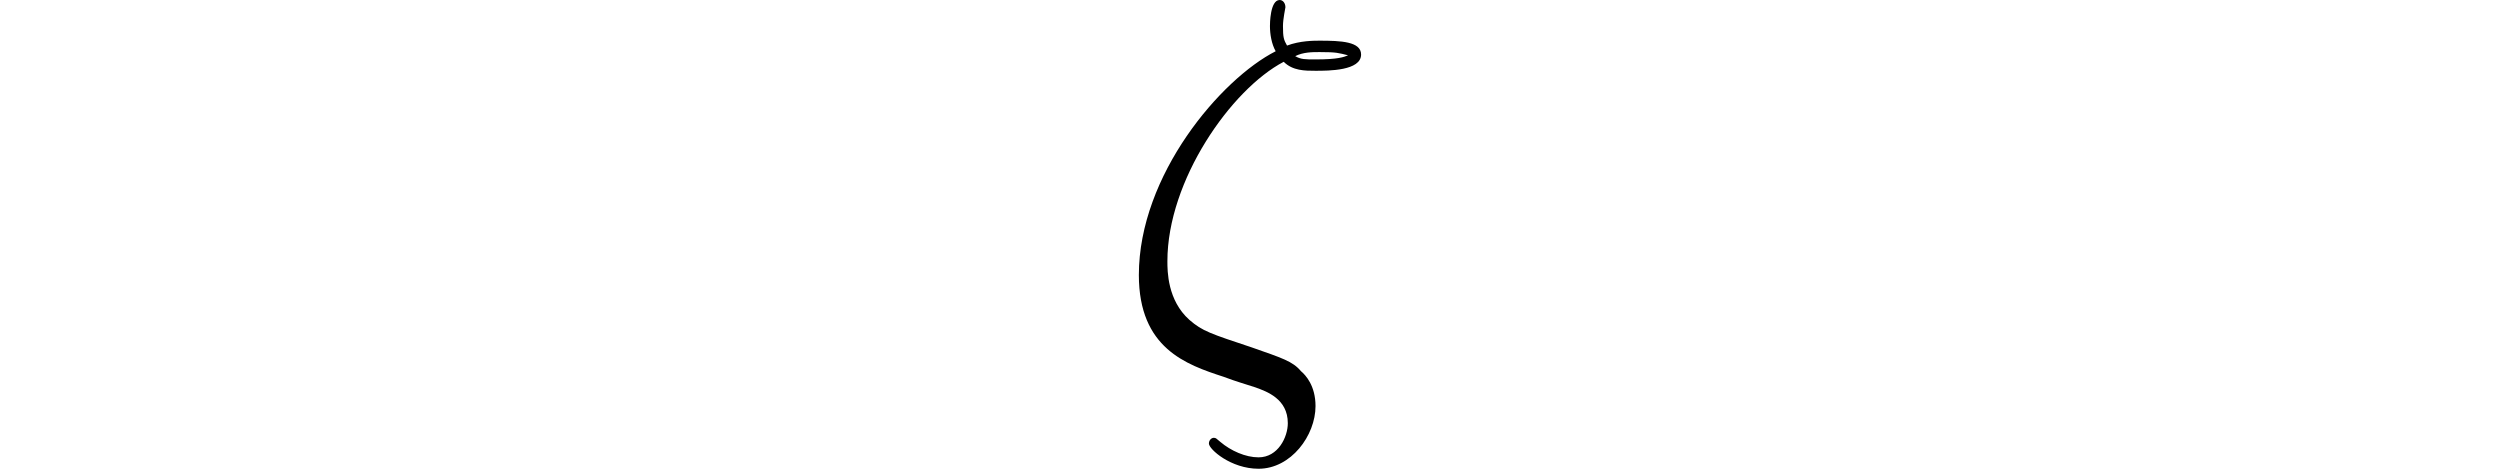
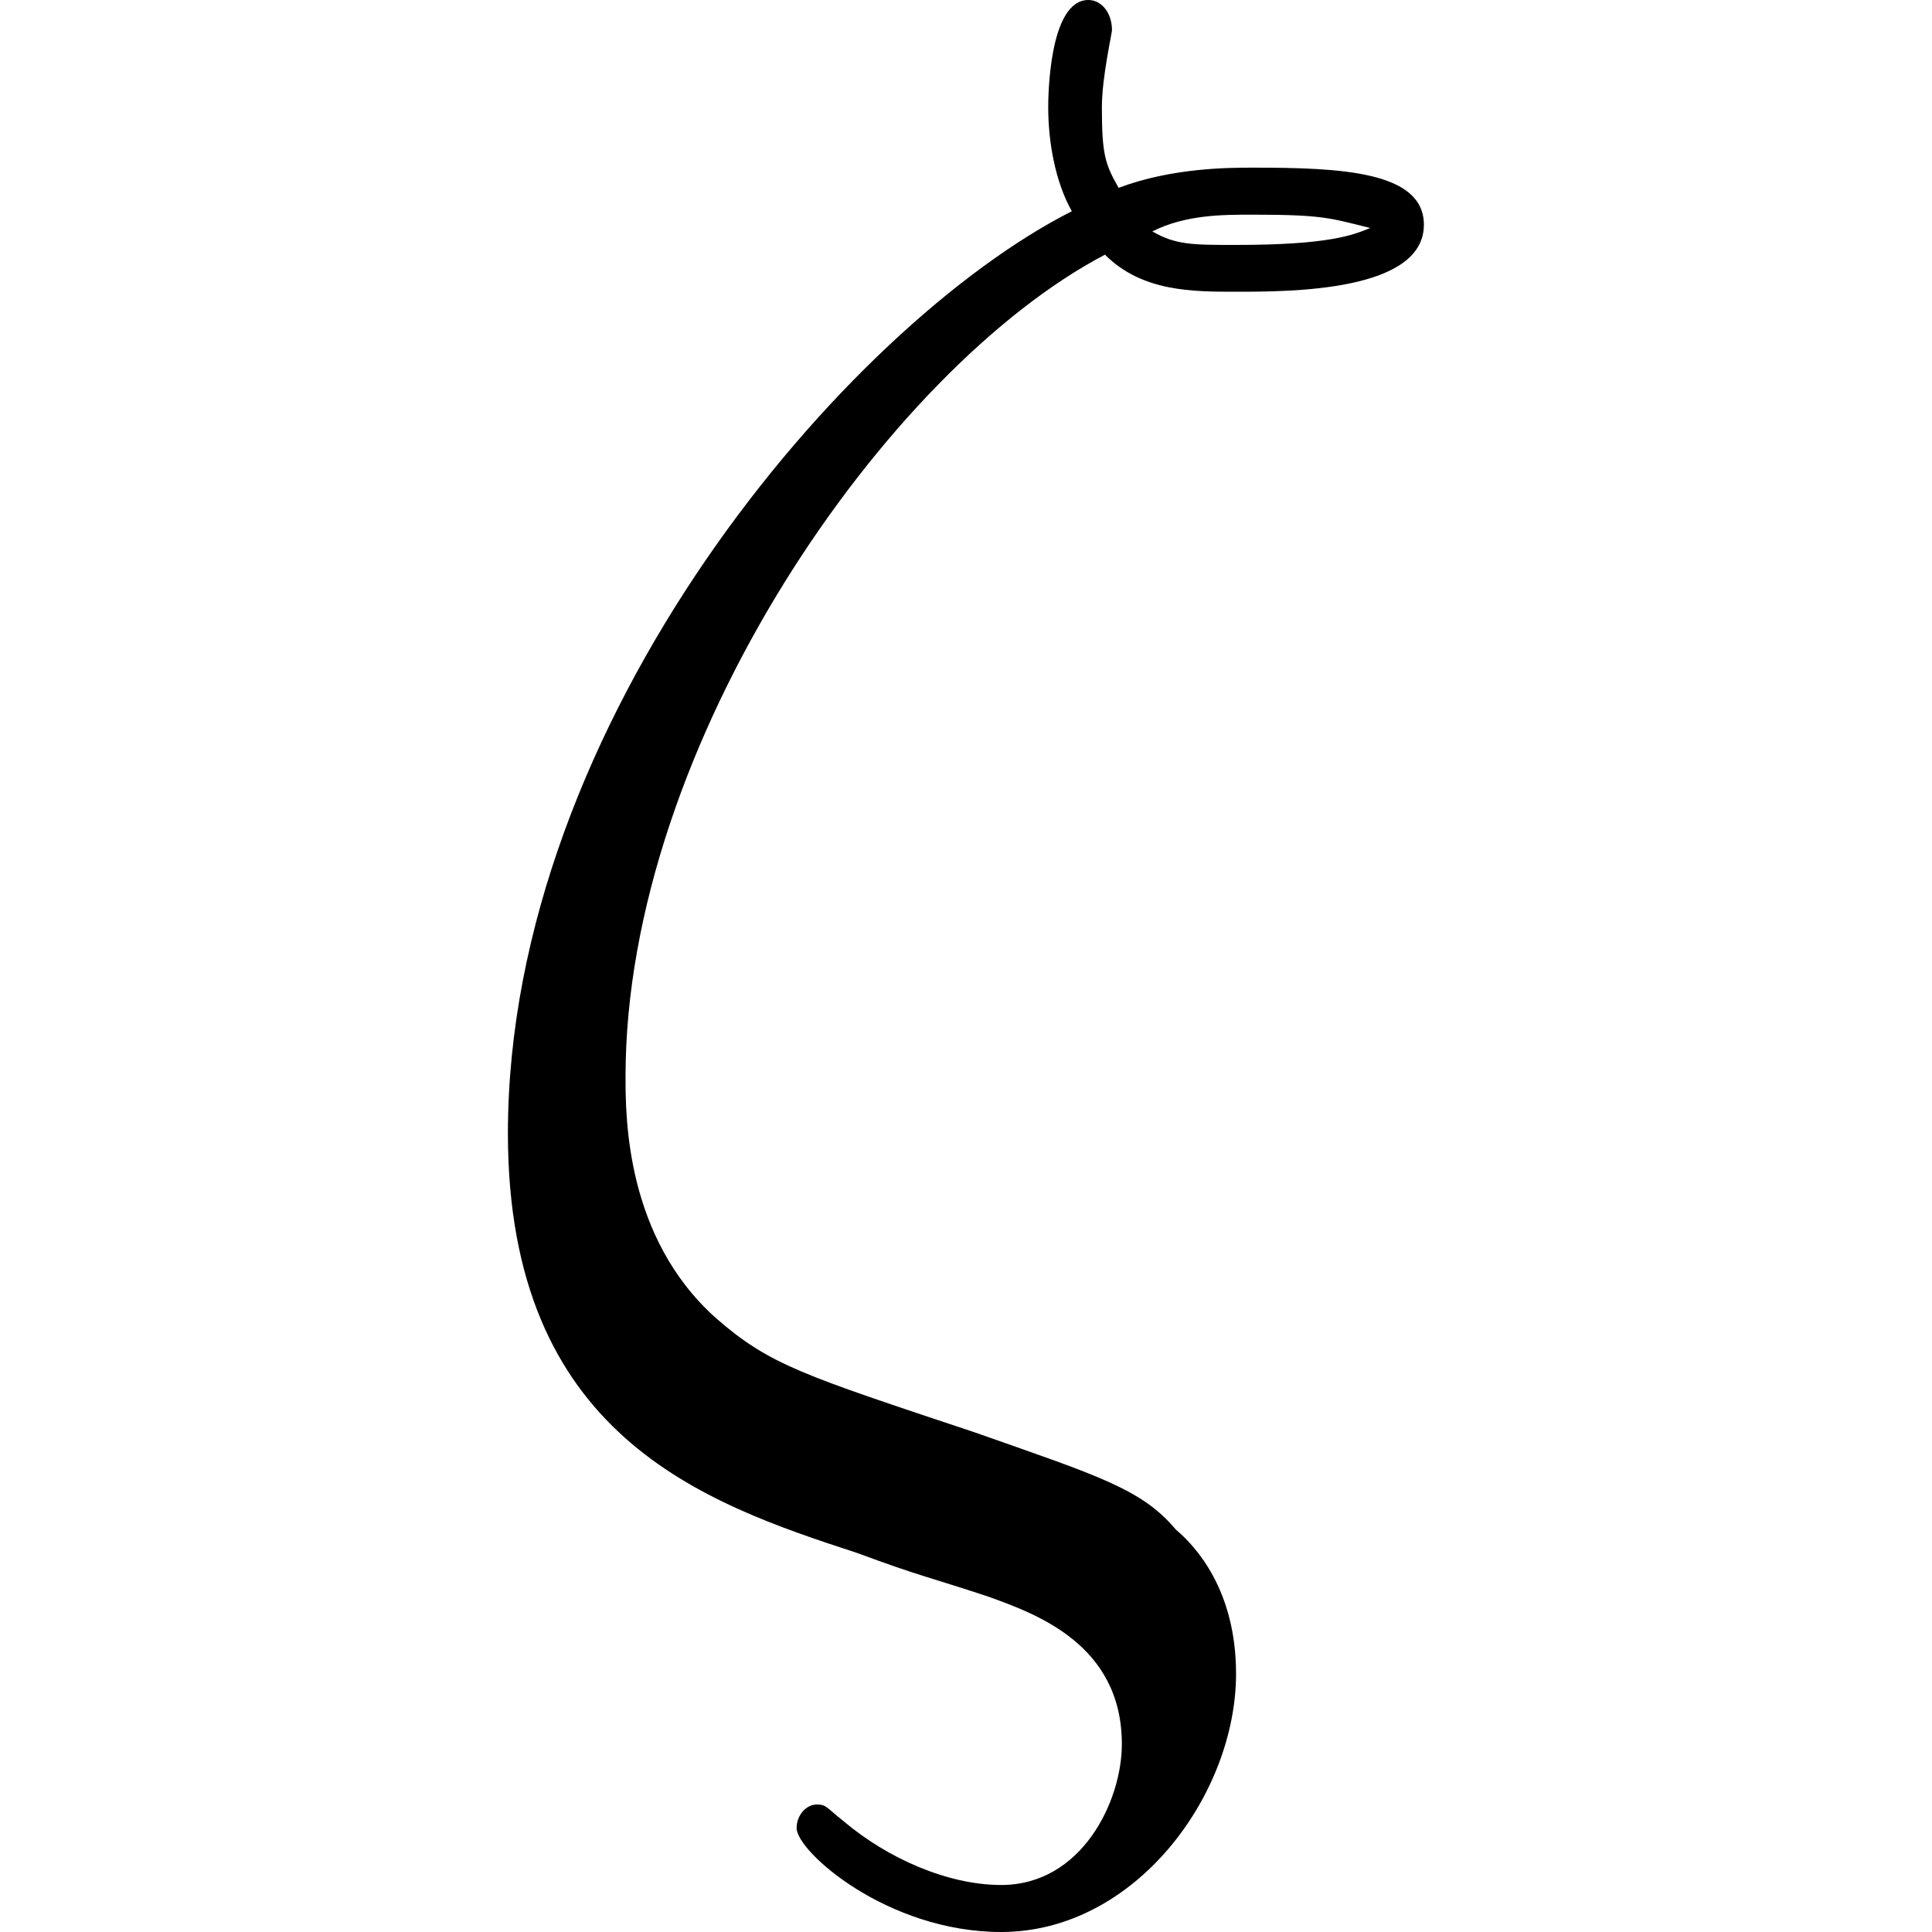
- <svg xmlns="http://www.w3.org/2000/svg" width="64" height="12" viewBox="0 0 4.266 9">
+ <svg xmlns="http://www.w3.org/2000/svg" width="64" height="64" viewBox="0 0 4.266 9">
  <svg overflow="visible" x="-.453" y="6.953">
    <path style="stroke:none" d="M3.234-5.766c.172.172.407.172.61.172.25 0 .875 0 .875-.312 0-.25-.39-.266-.797-.266-.11 0-.375 0-.625.094-.063-.11-.078-.156-.078-.375 0-.14.047-.344.047-.36 0-.078-.047-.14-.11-.14-.187 0-.187.469-.187.5 0 .156.031.344.11.484C2.03-5.437.452-3.594.452-1.672.453-.266 1.36.047 2.078.281c.297.11.328.11.61.203.218.079.624.22.624.688 0 .266-.187.656-.562.656-.25 0-.531-.125-.734-.297-.079-.062-.079-.078-.125-.078-.047 0-.094.047-.094.11 0 .109.422.484.953.484.625 0 1.094-.64 1.094-1.203 0-.39-.188-.594-.281-.672-.157-.188-.36-.25-.938-.453-.797-.266-.953-.313-1.203-.531C1-1.188 1-1.75 1-1.938c0-1.547 1.219-3.297 2.234-3.829zm.22-.109c.155-.078.327-.078.468-.078.328 0 .36.016.547.062-.078.032-.188.079-.625.079-.203 0-.281 0-.39-.063zm0 0" />
  </svg>
</svg>
